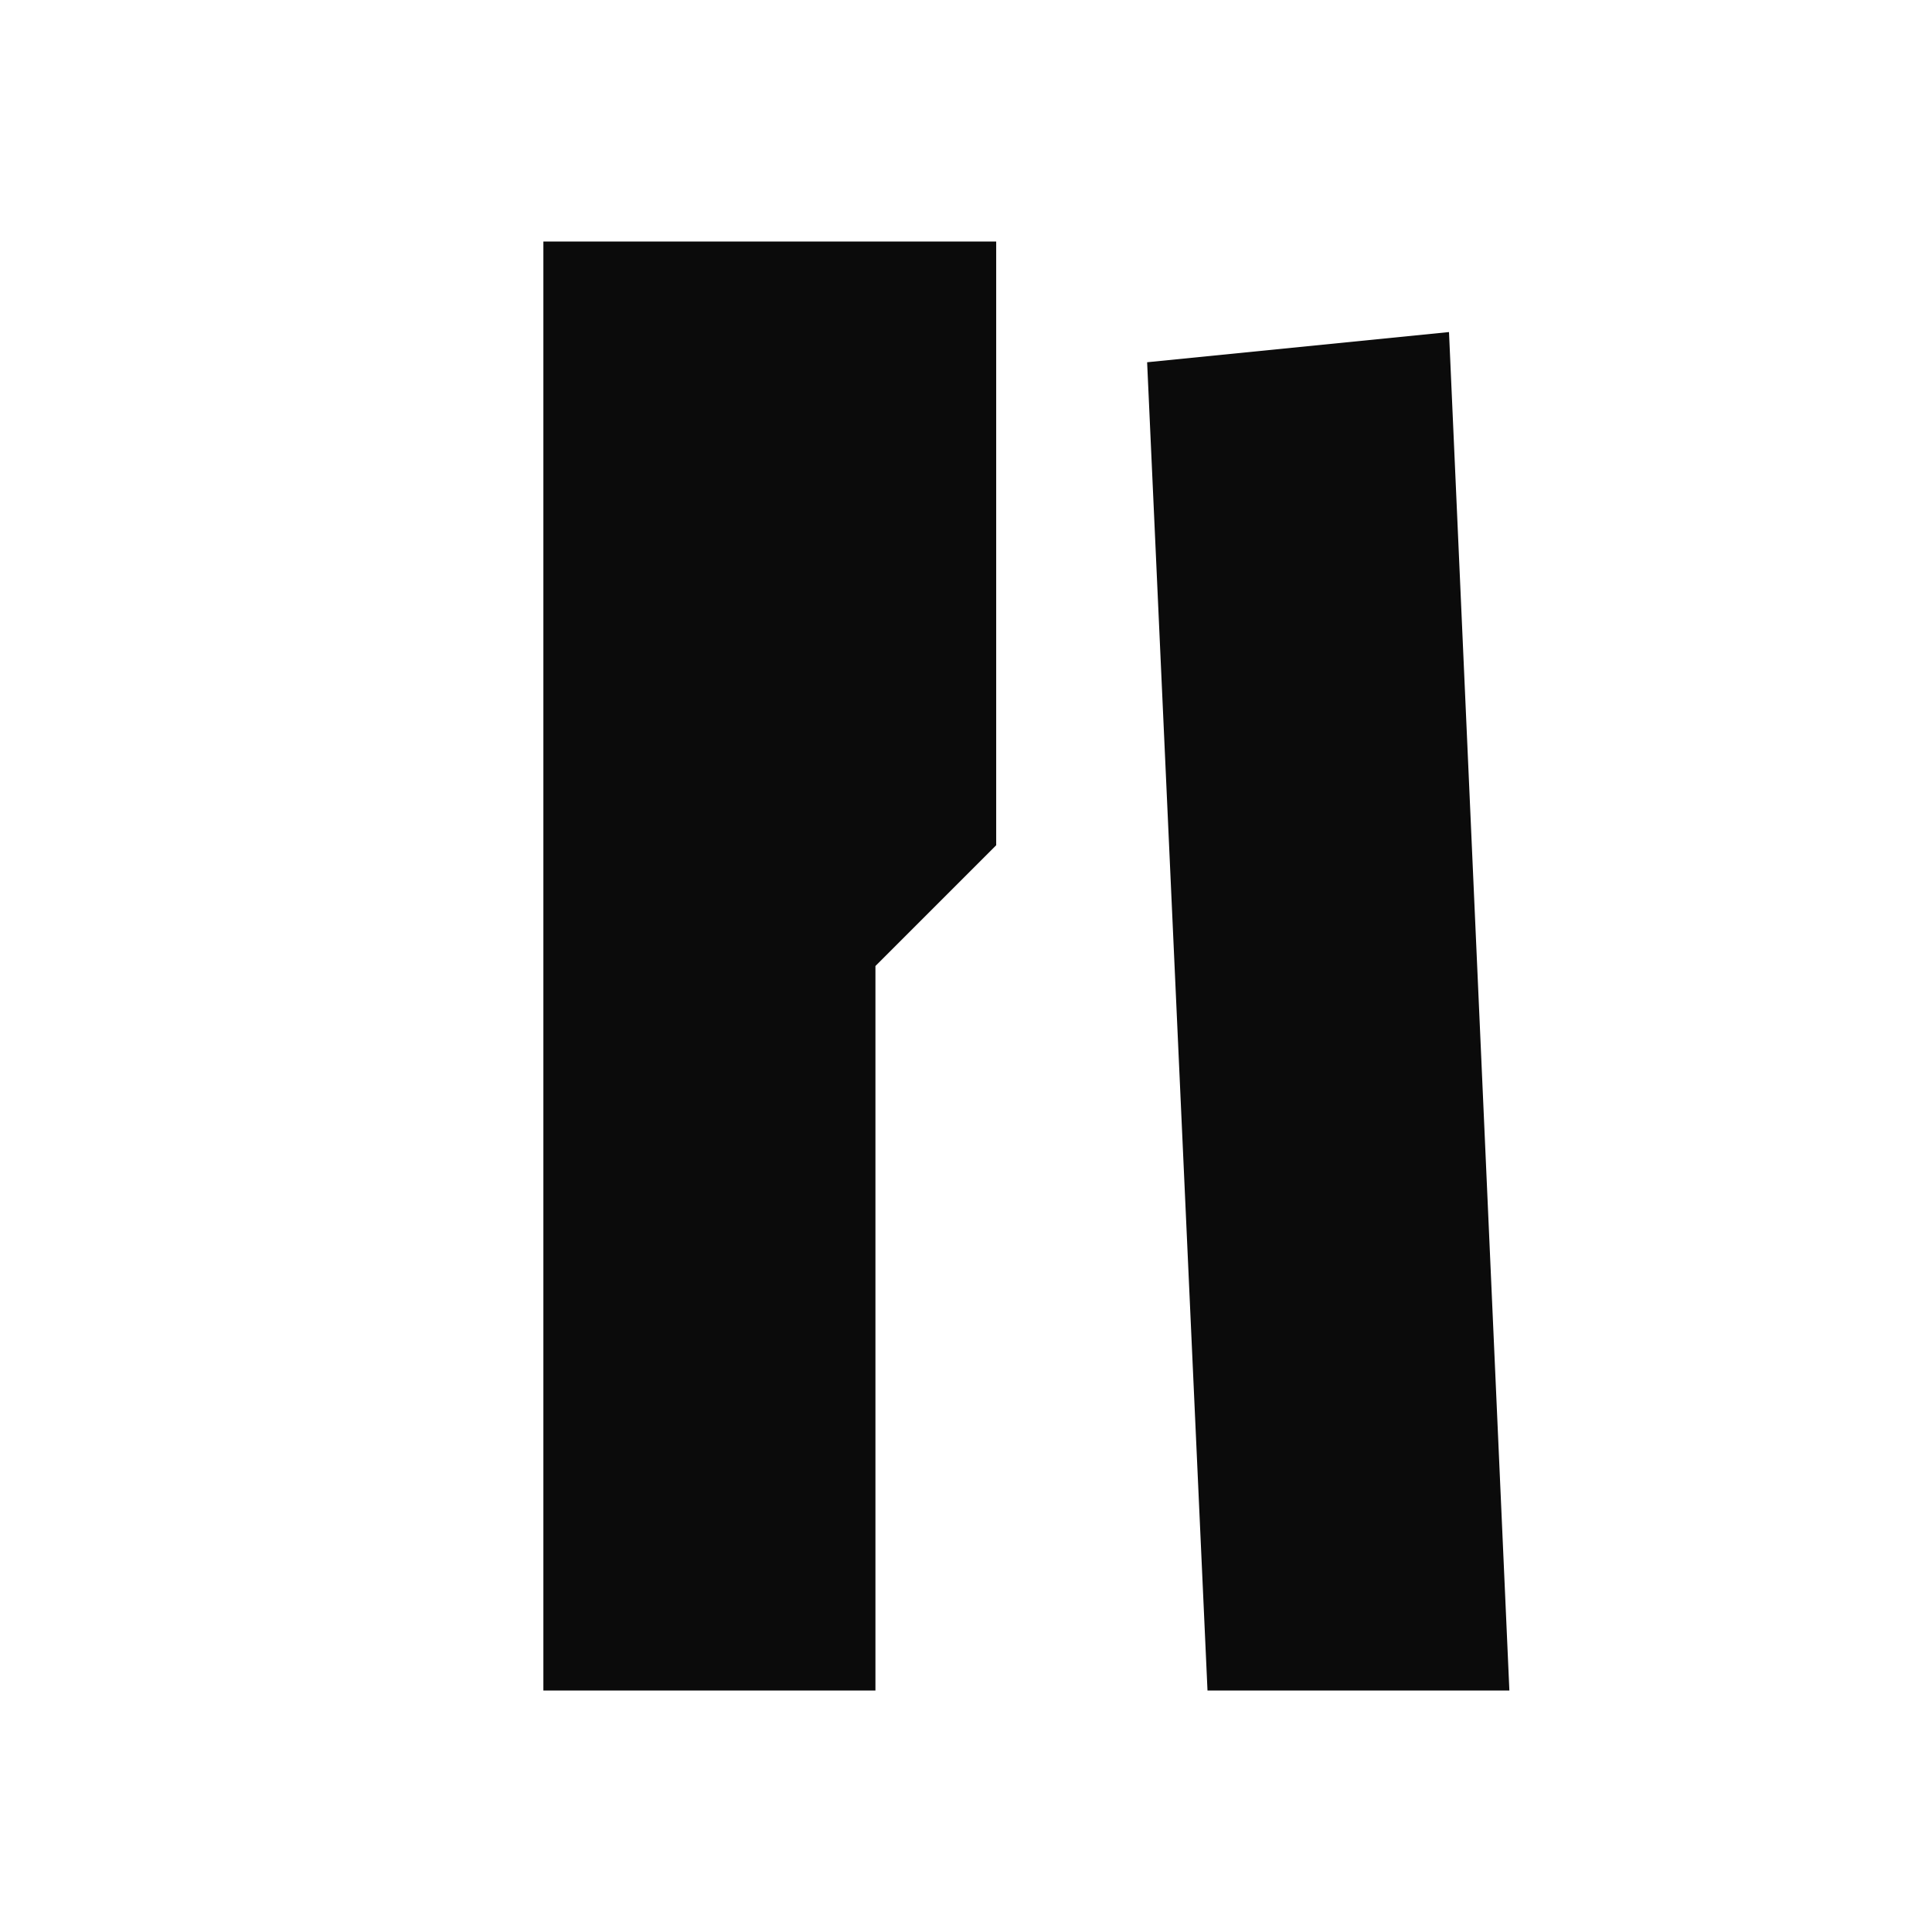
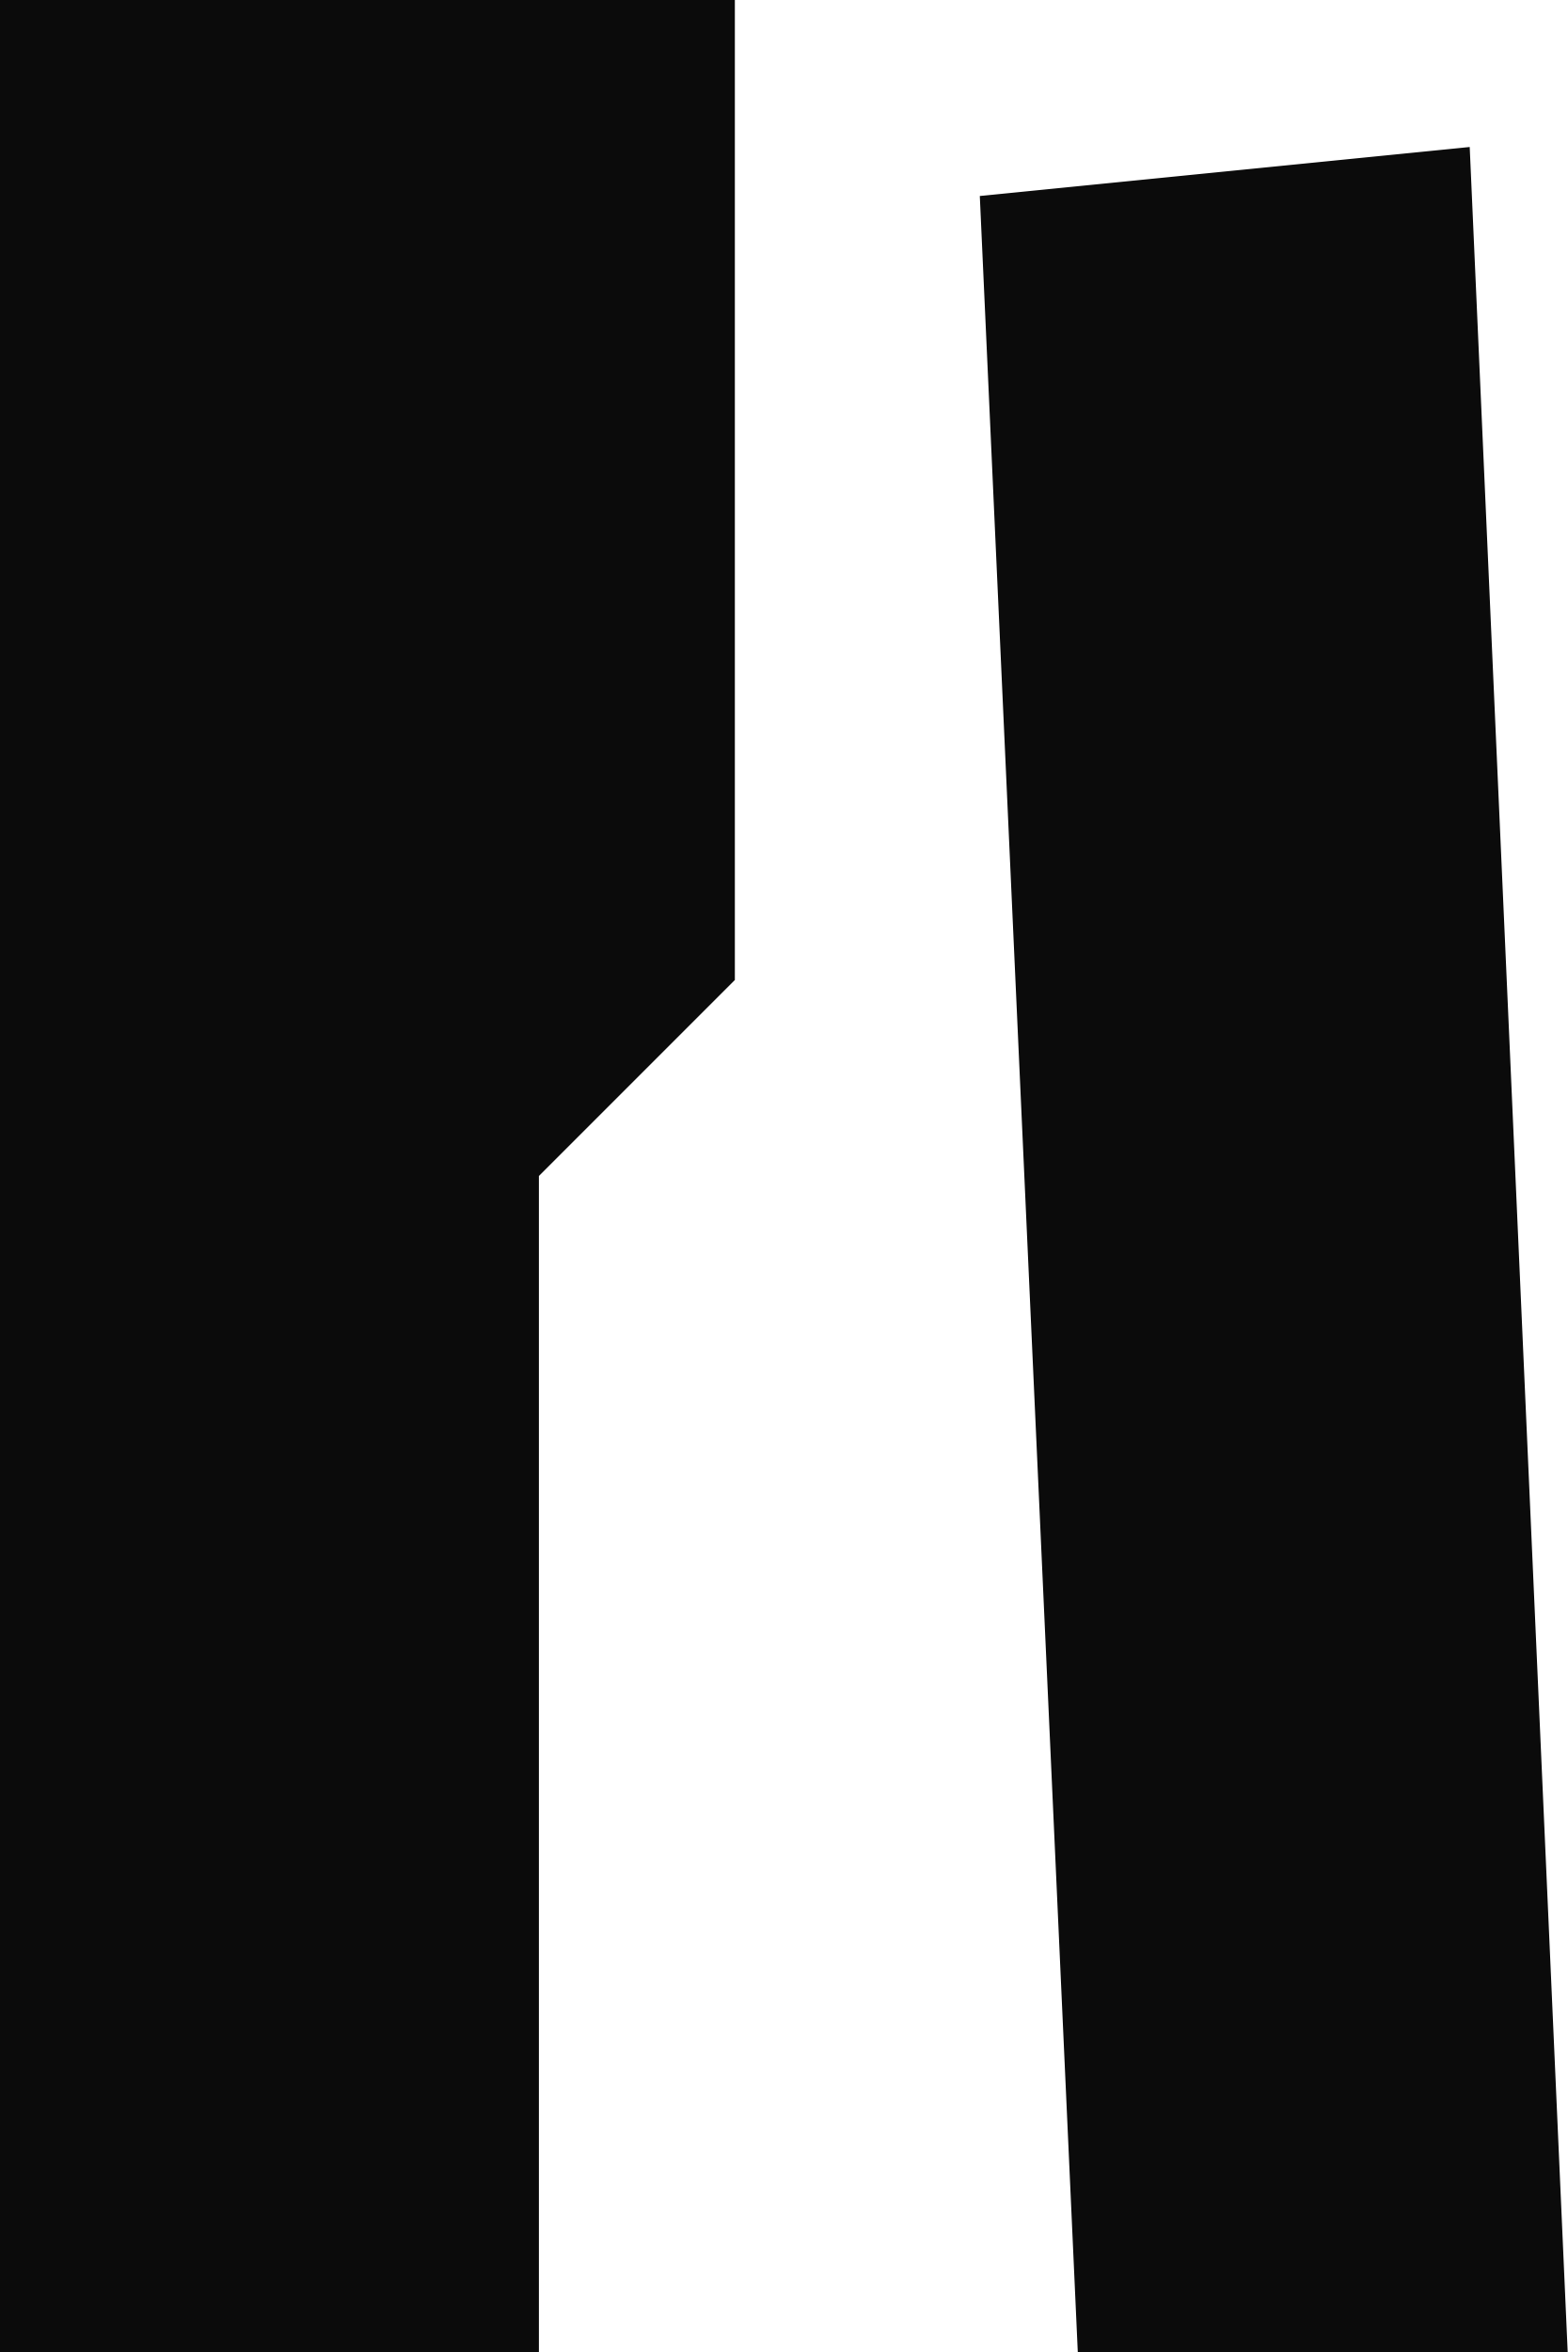
- <svg xmlns="http://www.w3.org/2000/svg" width="256" height="256" viewBox="0 0 256 256">
+ <svg xmlns="http://www.w3.org/2000/svg" width="128" height="192" viewBox="72 32 128 192">
  <path d="M 72 32 L 132 32 L 132 112 L 116 128 L 116 224 L 72 224 Z" fill="#0B0B0B" />
  <path d="M 152 48 L 192 44 L 200 224 L 160 224 Z" fill="#0B0B0B" />
</svg>
